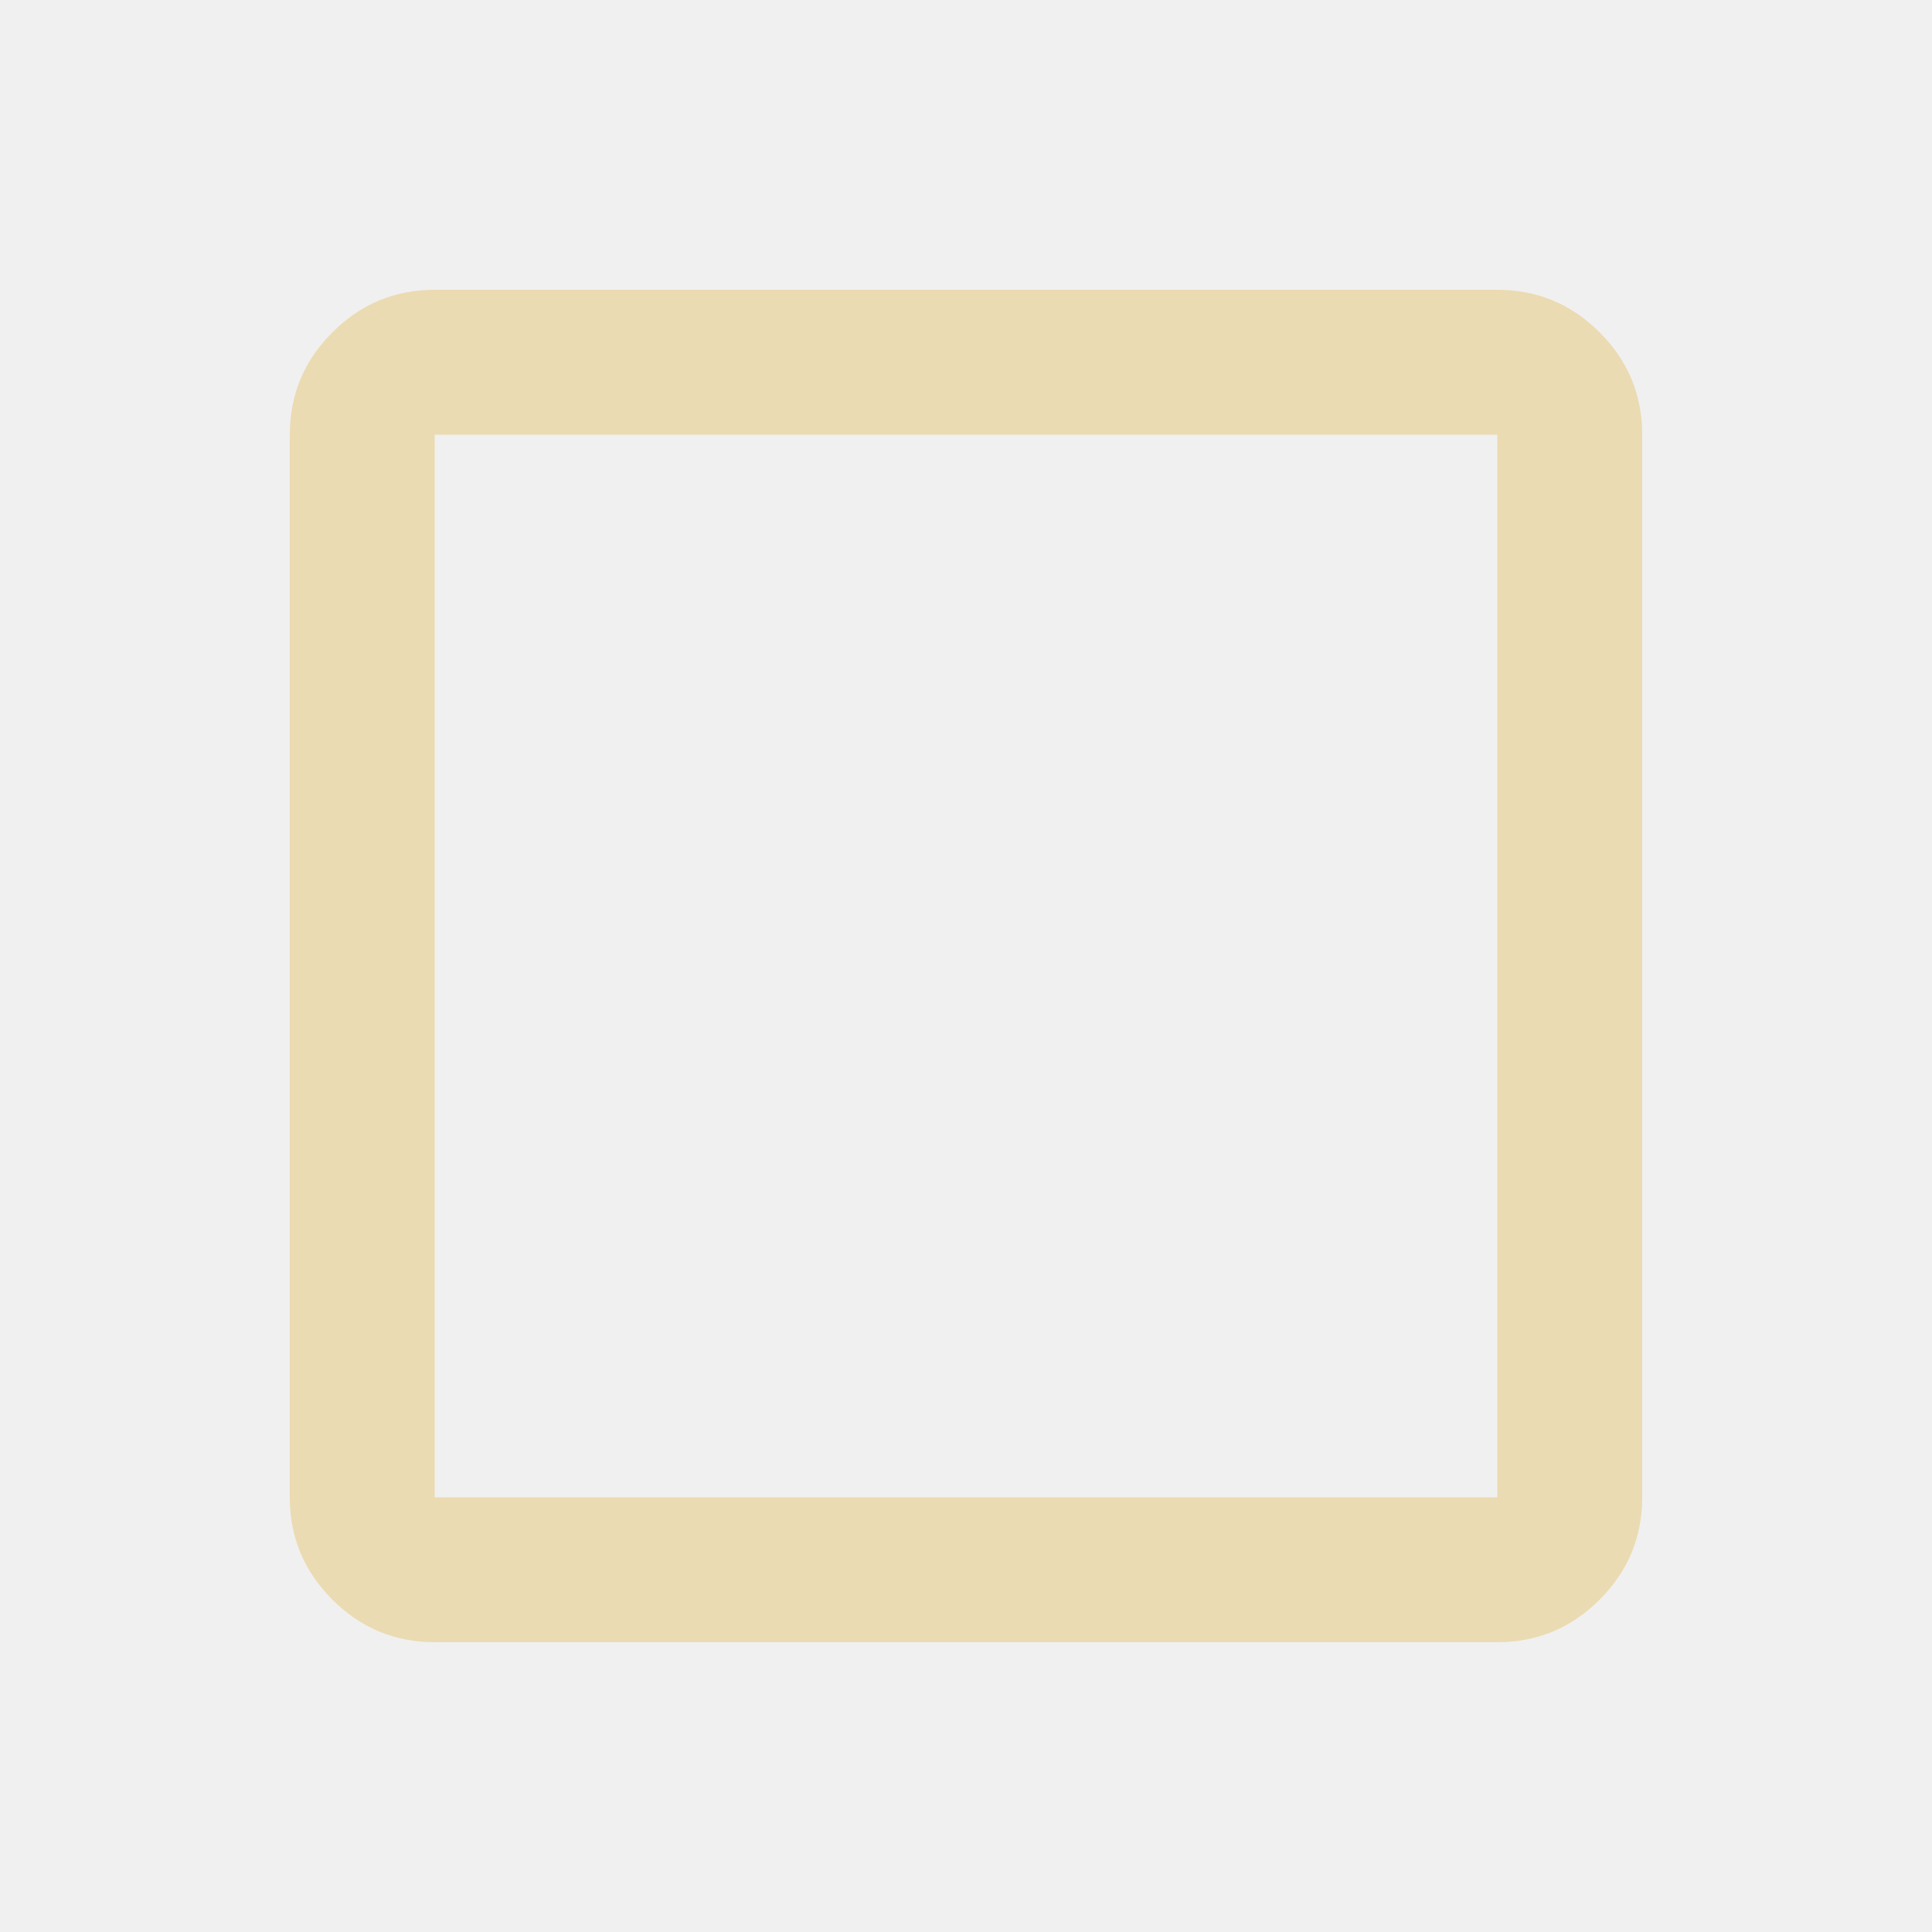
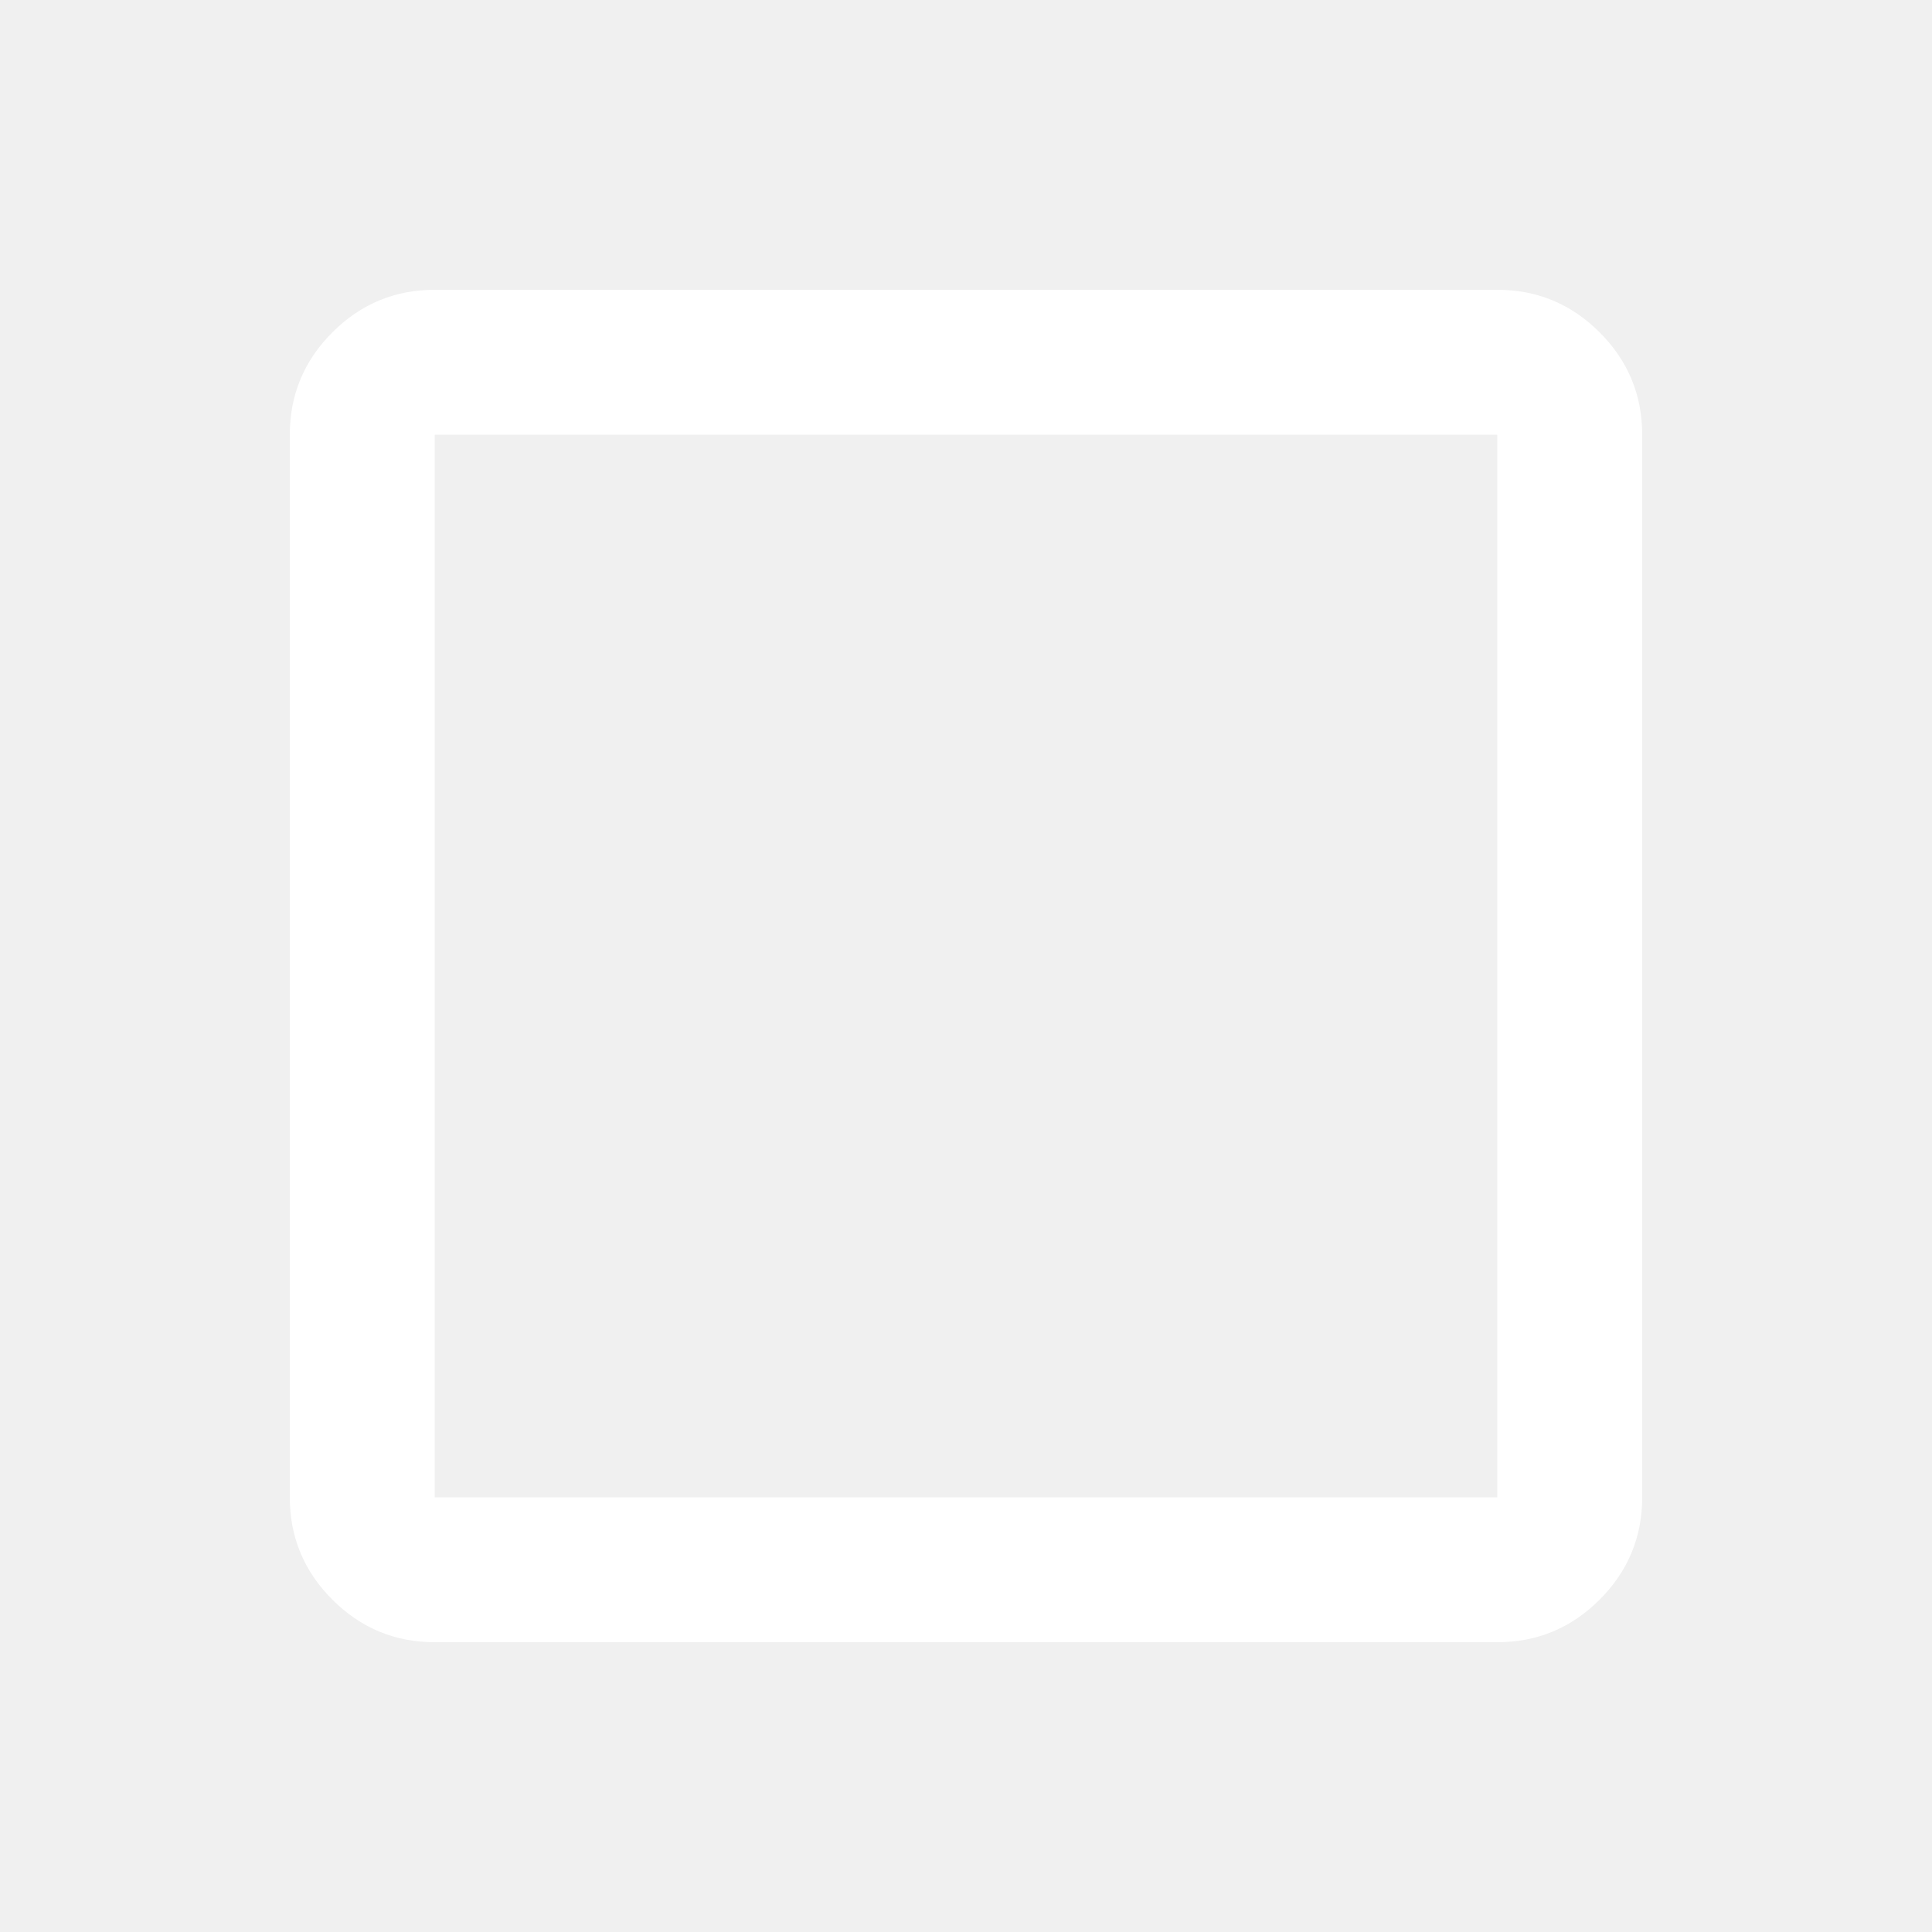
- <svg xmlns="http://www.w3.org/2000/svg" height="20px" viewBox="0 -960 960 960" width="20px" fill="#ebdbb2">
+ <svg xmlns="http://www.w3.org/2000/svg" height="20px" viewBox="0 -960 960 960" width="20px" fill="#ffffff">
  <path d="M216-144q-29.7 0-50.85-21.15Q144-186.3 144-216v-528q0-29.7 21.15-50.85Q186.3-816 216-816h528q29.7 0 50.85 21.15Q816-773.7 816-744v528q0 29.7-21.15 50.85Q773.7-144 744-144H216Zm0-72h528v-528H216v528Z" />
</svg>
